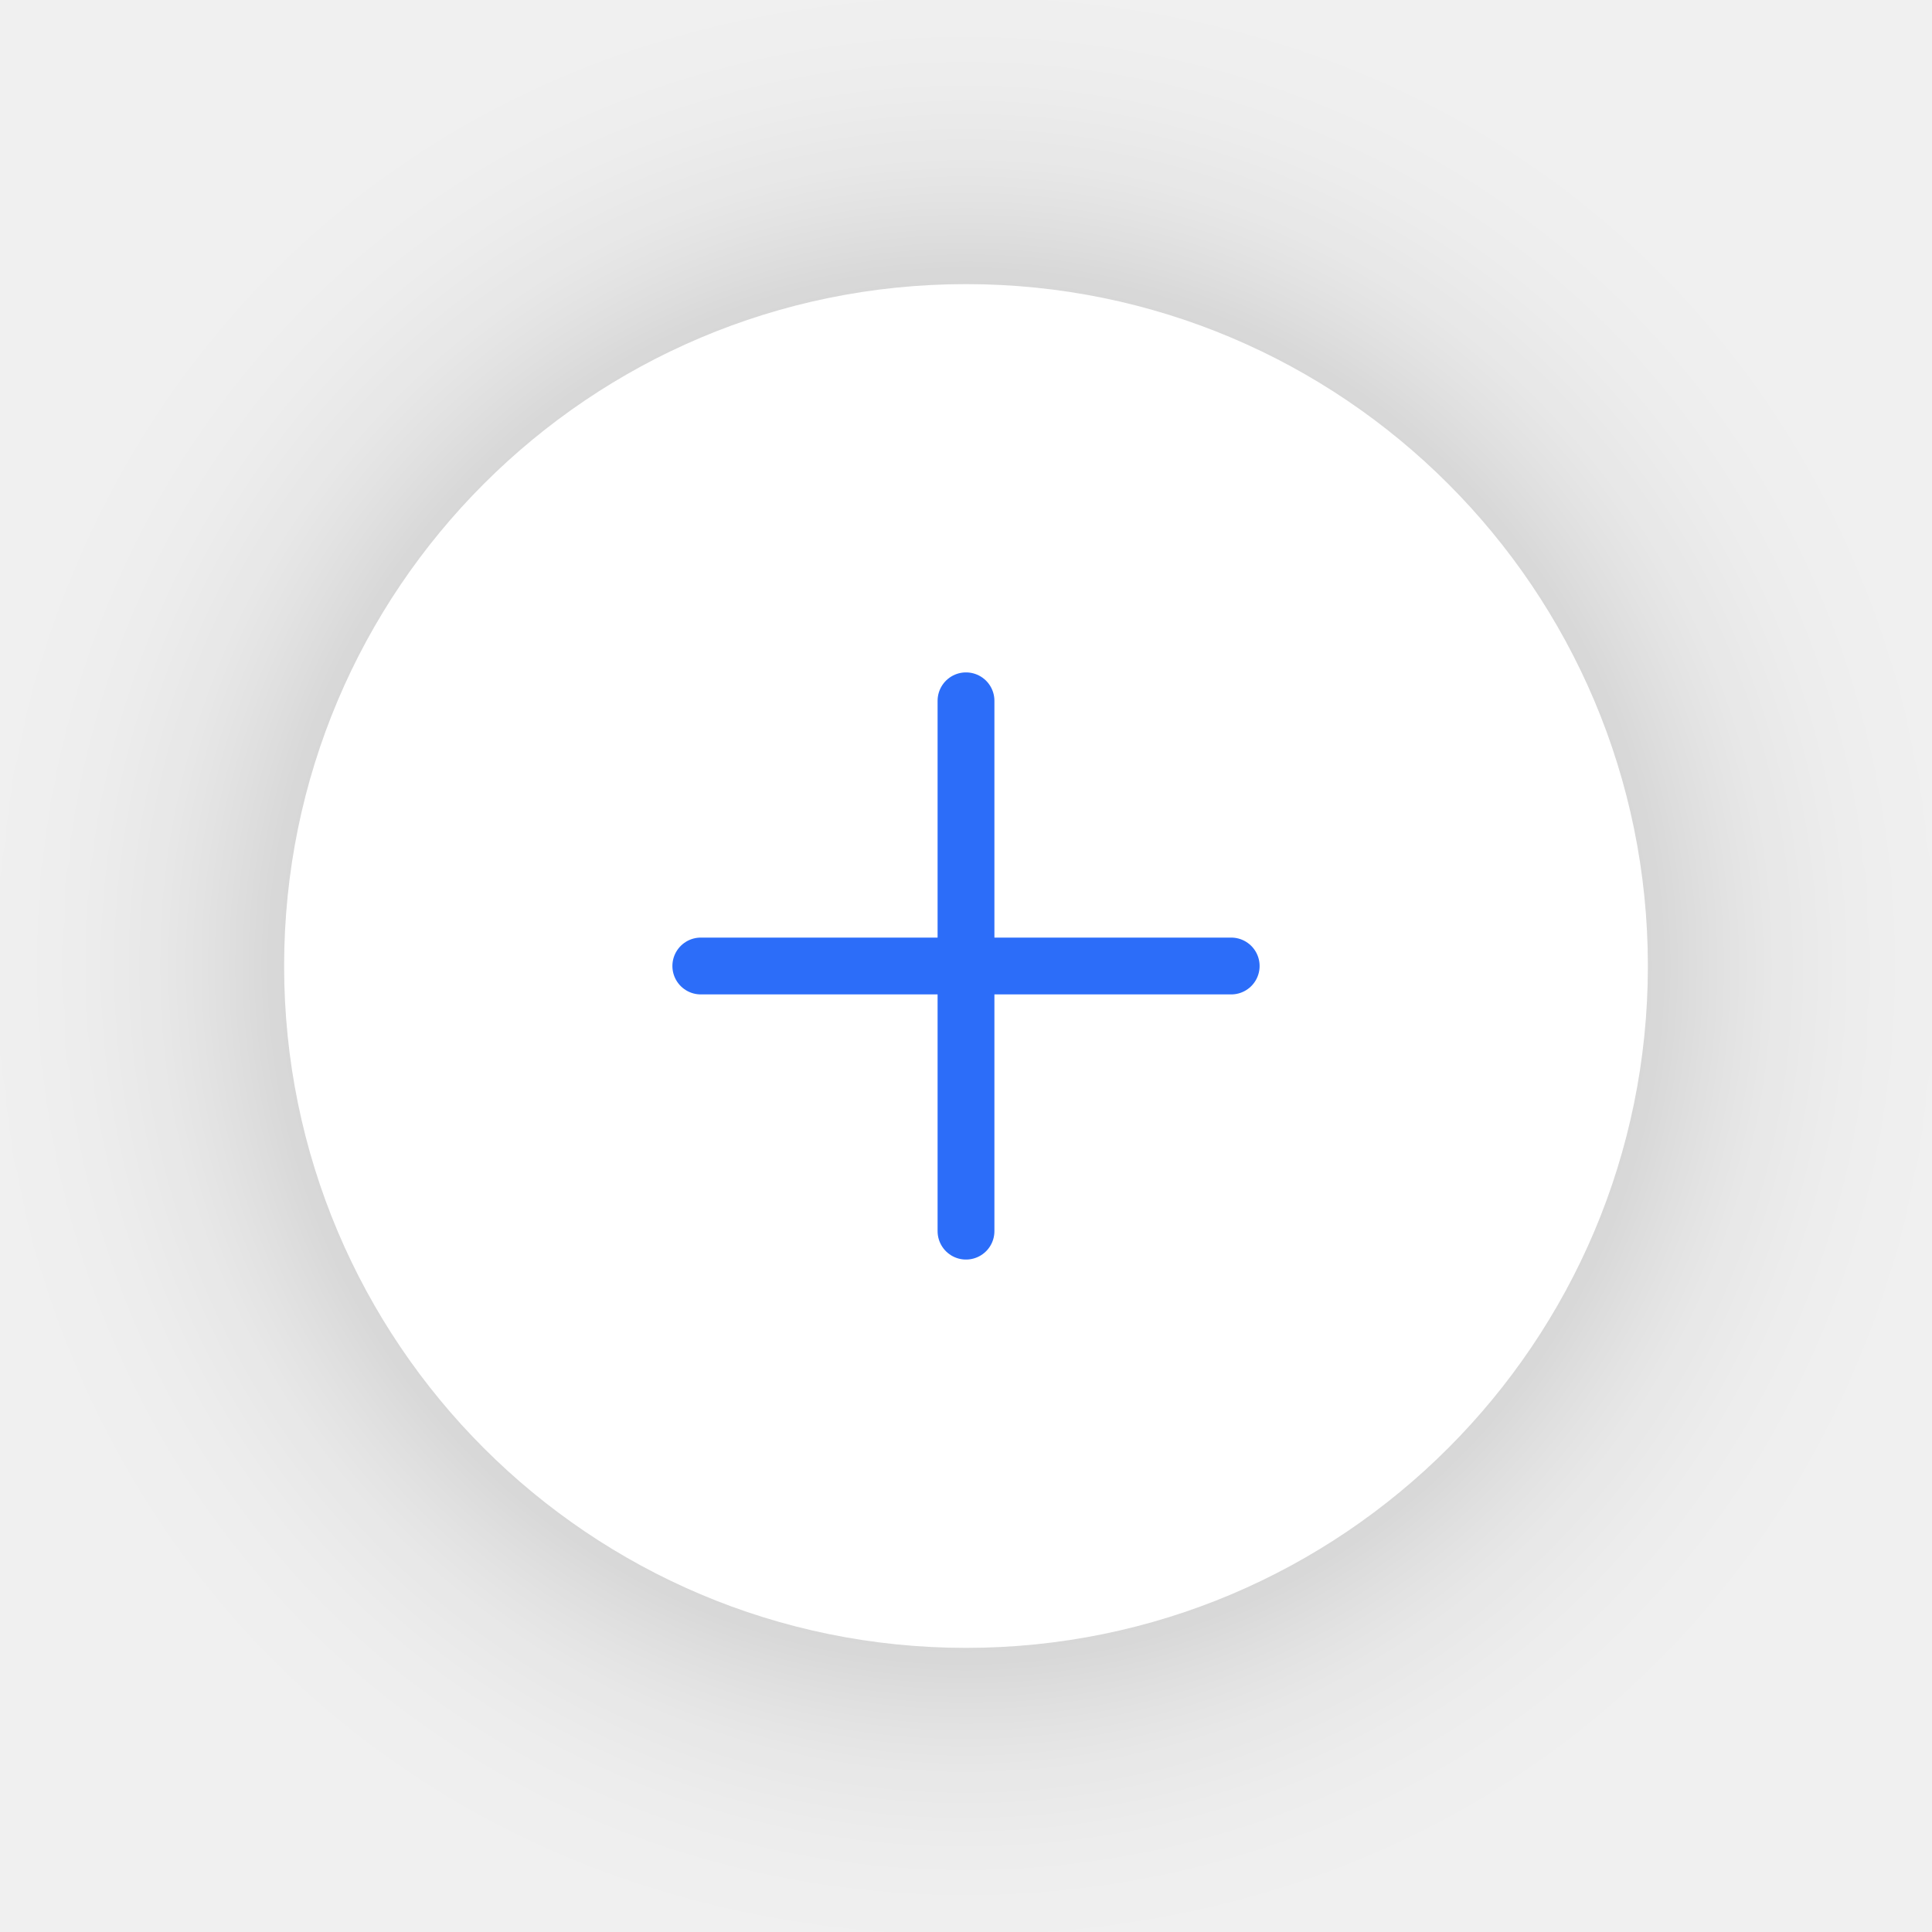
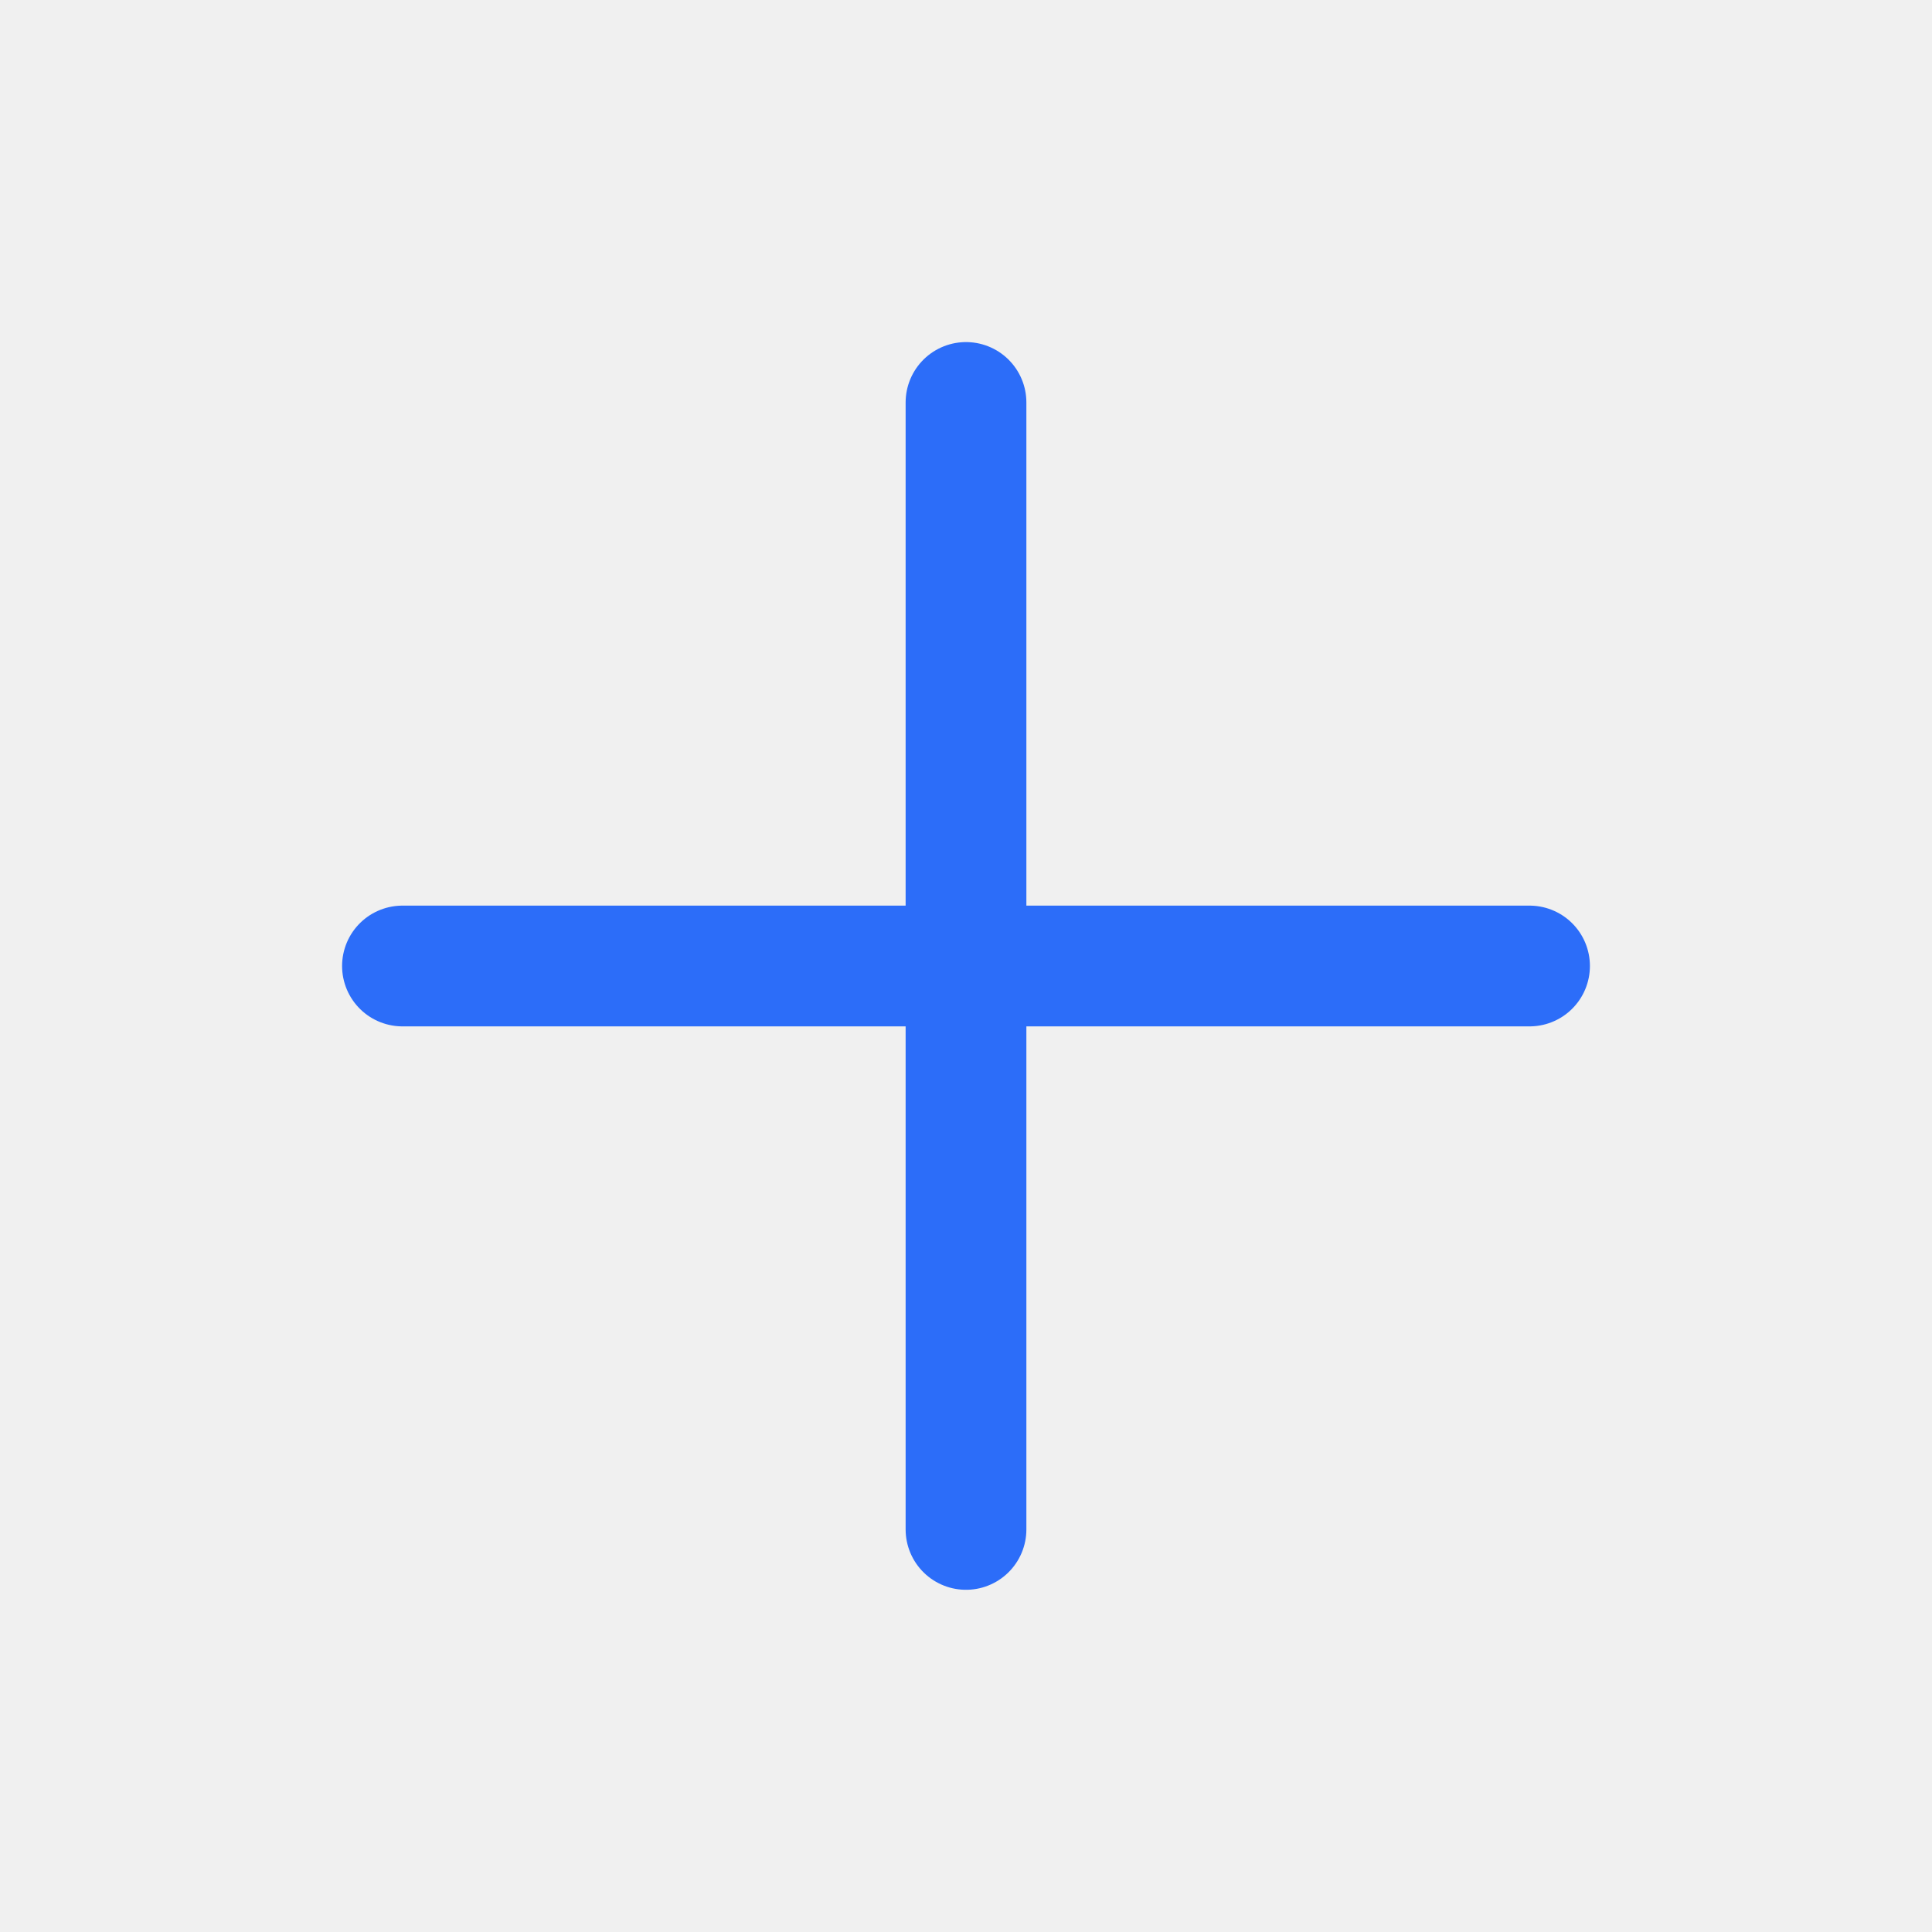
- <svg xmlns="http://www.w3.org/2000/svg" width="34" height="34" viewBox="0 0 34 34" fill="none">
-   <g filter="url(#filter0_d_6007:8322)">
-     <path fill-rule="evenodd" clip-rule="evenodd" d="M5 17C5 10.373 10.373 5 17 5C23.627 5 29 10.373 29 17C29 23.627 23.627 29 17 29C10.373 29 5 23.627 5 17Z" fill="white" />
-   </g>
-   <path d="M17 12.333V21.666" stroke="#2C6DF9" stroke-linecap="round" stroke-linejoin="round" />
-   <path d="M12.333 17H21.667" stroke="#2C6DF9" stroke-linecap="round" stroke-linejoin="round" />
-   <defs>
-     <filter id="filter0_d_6007:8322" x="0" y="0" width="34" height="34" filterUnits="userSpaceOnUse" color-interpolation-filters="sRGB">
-       <feFlood flood-opacity="0" result="BackgroundImageFix" />
-       <feColorMatrix in="SourceAlpha" type="matrix" values="0 0 0 0 0 0 0 0 0 0 0 0 0 0 0 0 0 0 127 0" result="hardAlpha" />
-       <feOffset />
-       <feGaussianBlur stdDeviation="2.5" />
-       <feColorMatrix type="matrix" values="0 0 0 0 0 0 0 0 0 0 0 0 0 0 0 0 0 0 0.23 0" />
-       <feBlend mode="normal" in2="BackgroundImageFix" result="effect1_dropShadow_6007:8322" />
-       <feBlend mode="normal" in="SourceGraphic" in2="effect1_dropShadow_6007:8322" result="shape" />
-     </filter>
-   </defs>
+ <svg xmlns="http://www.w3.org/2000/svg" width="16" height="16" viewBox="0 0 16 16" fill="none">
+   <path d="M8 3.333V12.666" stroke="#2C6DF9" stroke-linecap="round" stroke-linejoin="round" />
+   <path d="M3.333 8H12.667" stroke="#2C6DF9" stroke-linecap="round" stroke-linejoin="round" />
</svg>
